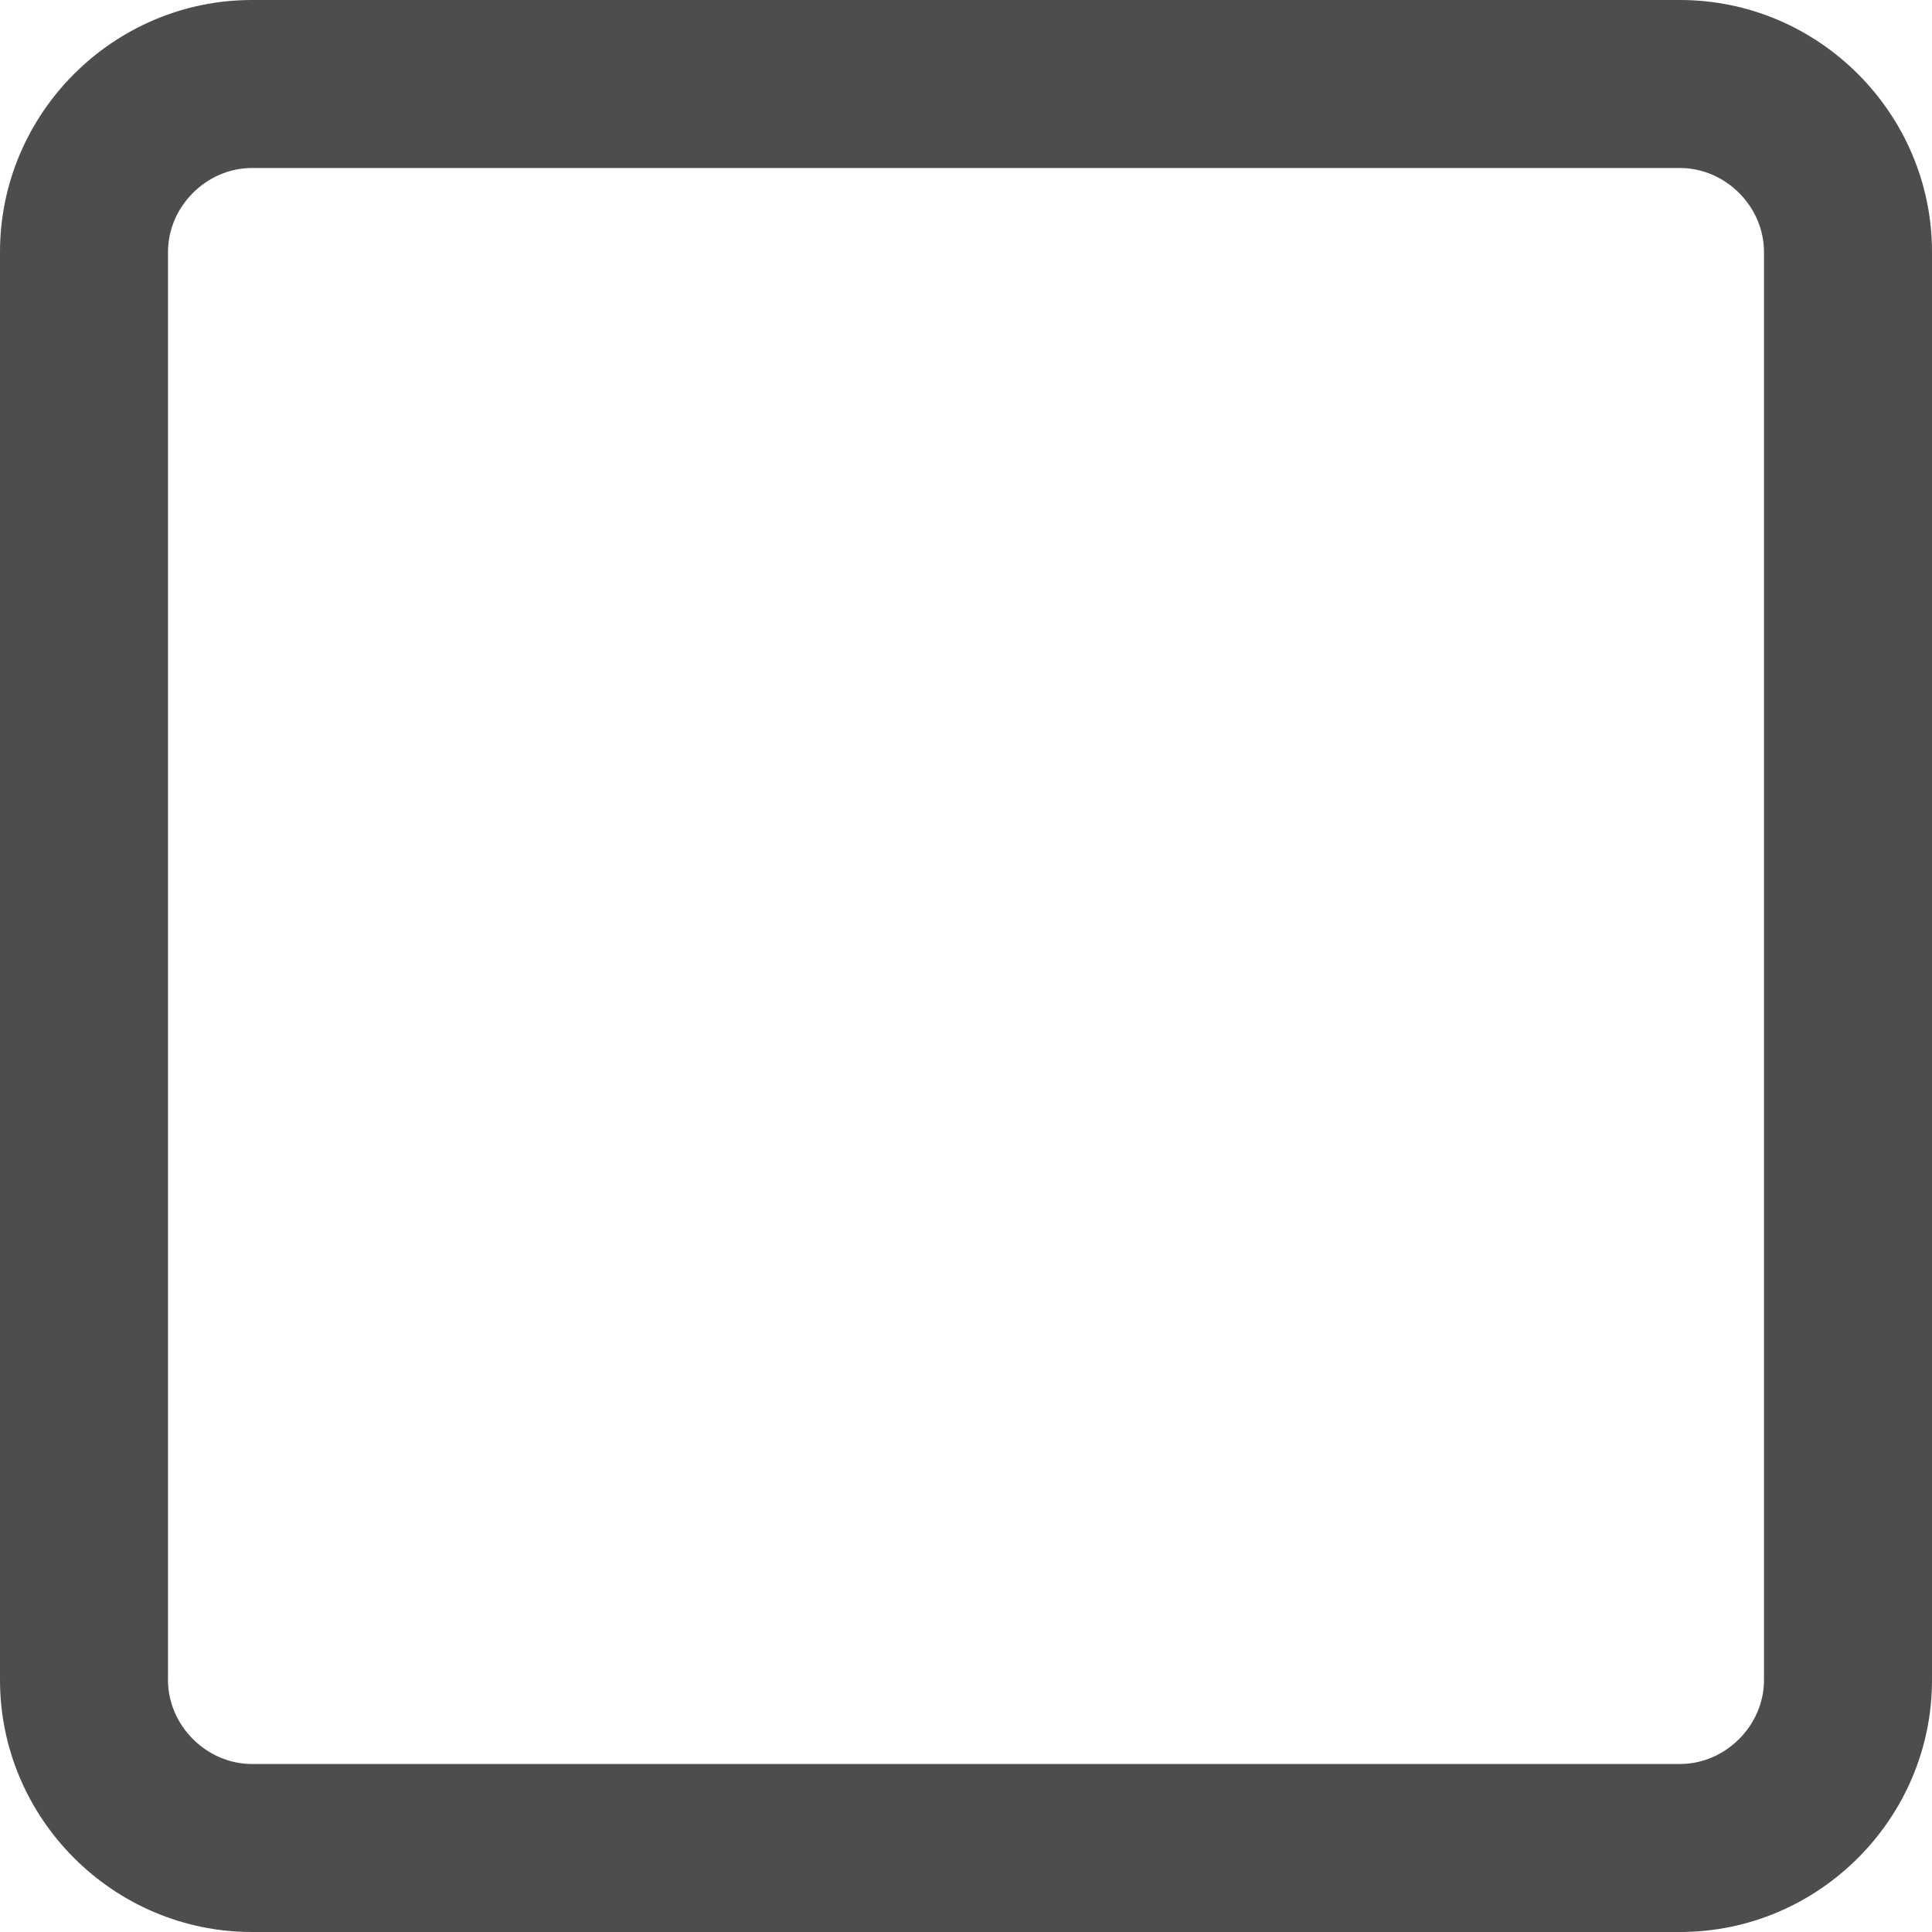
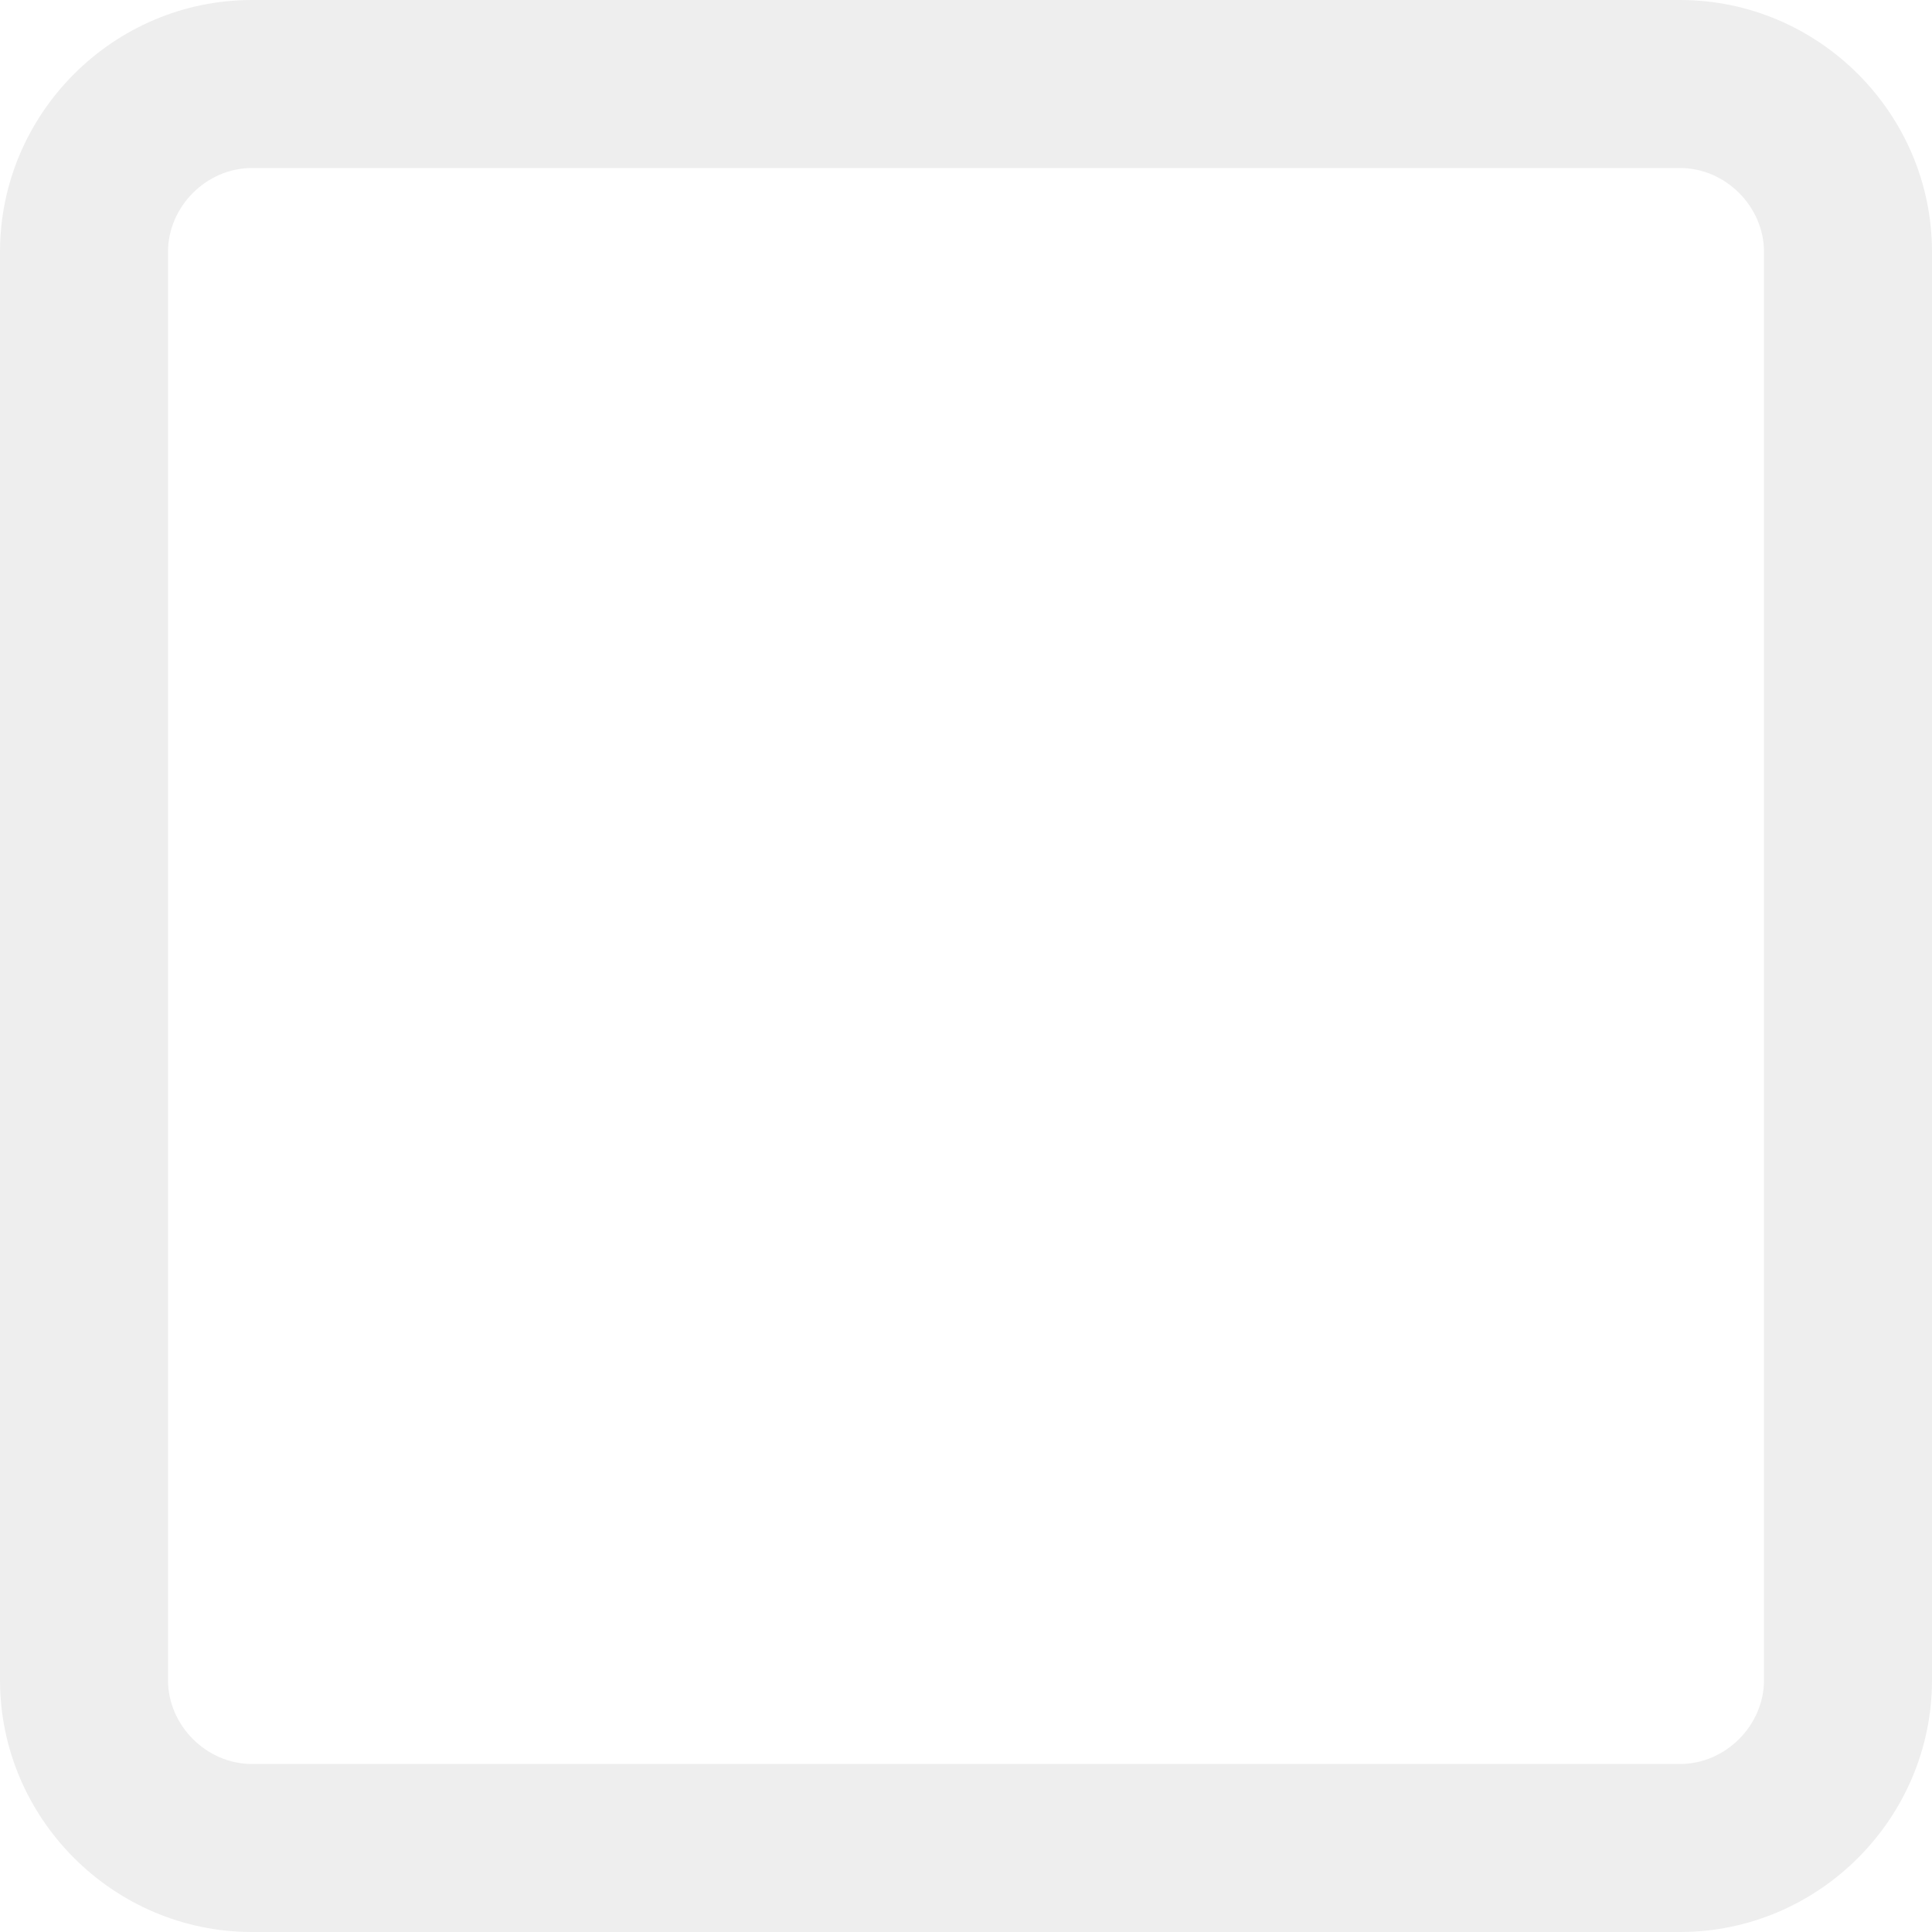
<svg xmlns="http://www.w3.org/2000/svg" width="23" height="23" viewBox="0 0 23 23">
-   <path fill="#4D4D4D" d="M20 2c.542 0 1 .458 1 1v17c0 .542-.458 1-1 1H3c-.542 0-1-.458-1-1V3c0-.542.458-1 1-1h17m0-2H3C1.35 0 0 1.35 0 3v17c0 1.65 1.35 3 3 3h17c1.65 0 3-1.35 3-3V3c0-1.65-1.35-3-3-3z" />
+   <path fill="#EEEEEE" d="M20 2c.542 0 1 .458 1 1v17c0 .542-.458 1-1 1H3c-.542 0-1-.458-1-1V3c0-.542.458-1 1-1h17m0-2H3C1.35 0 0 1.35 0 3v17c0 1.65 1.35 3 3 3h17c1.65 0 3-1.35 3-3V3c0-1.65-1.35-3-3-3z" />
</svg>
